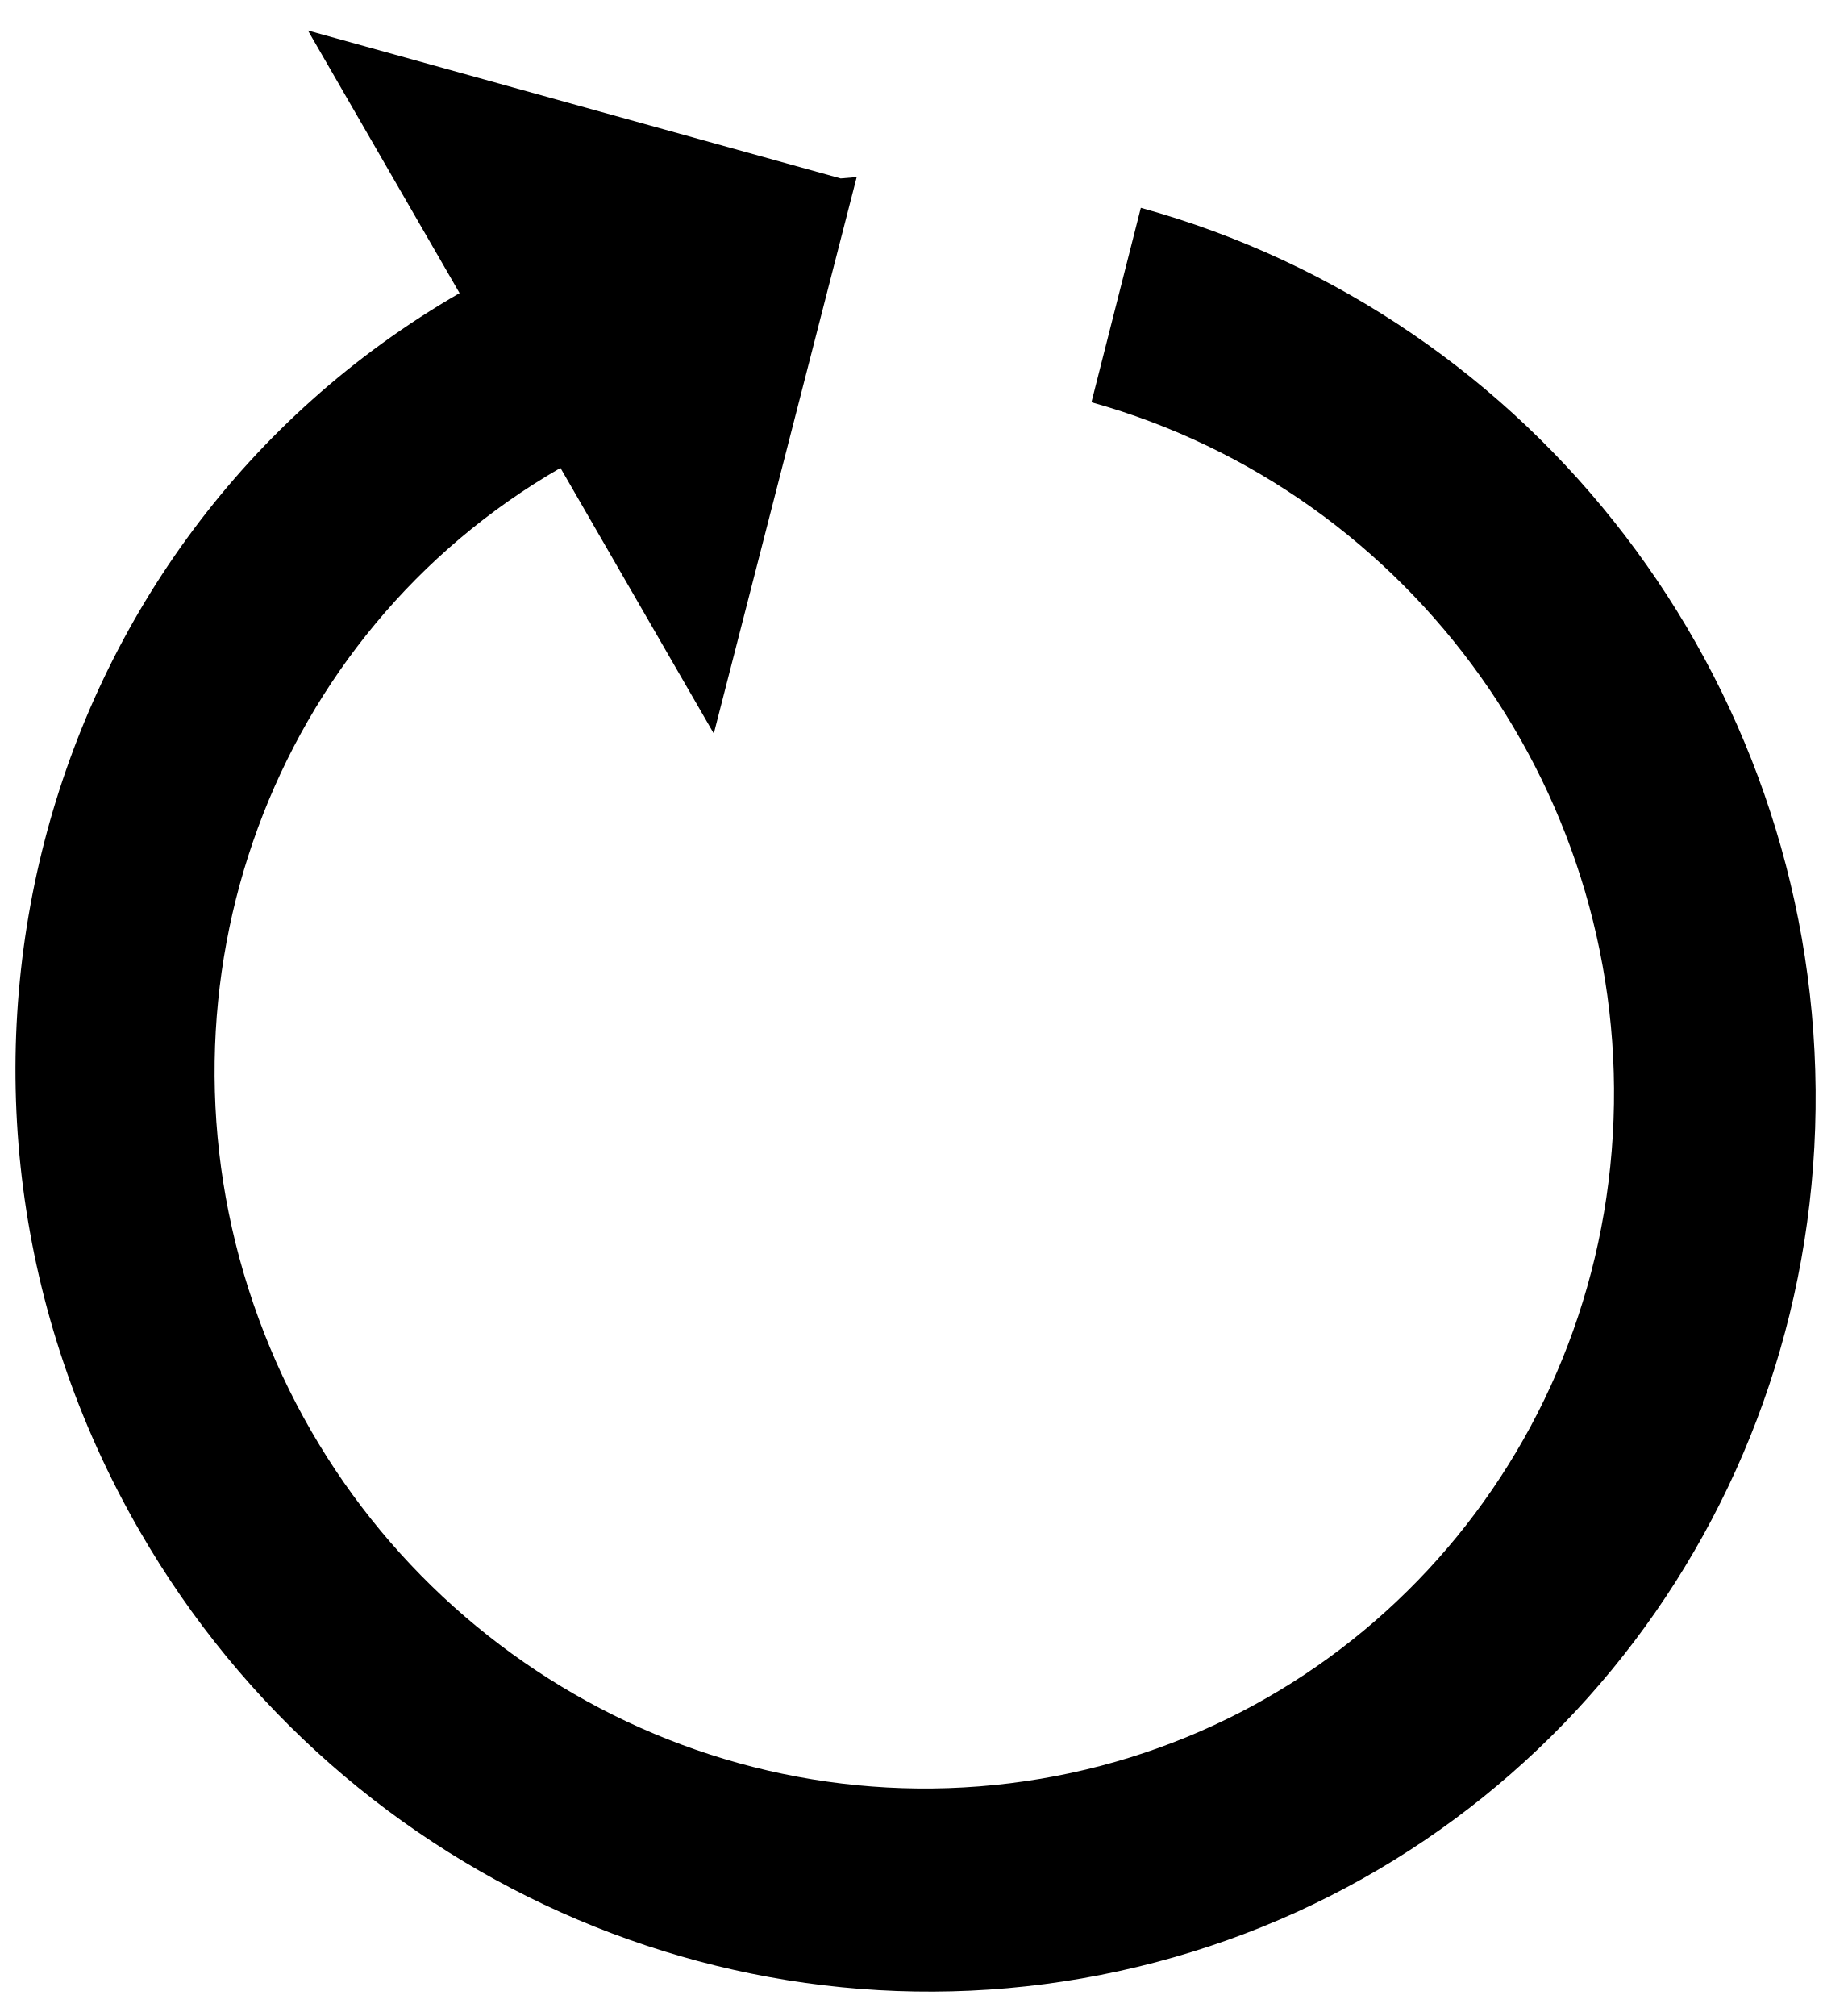
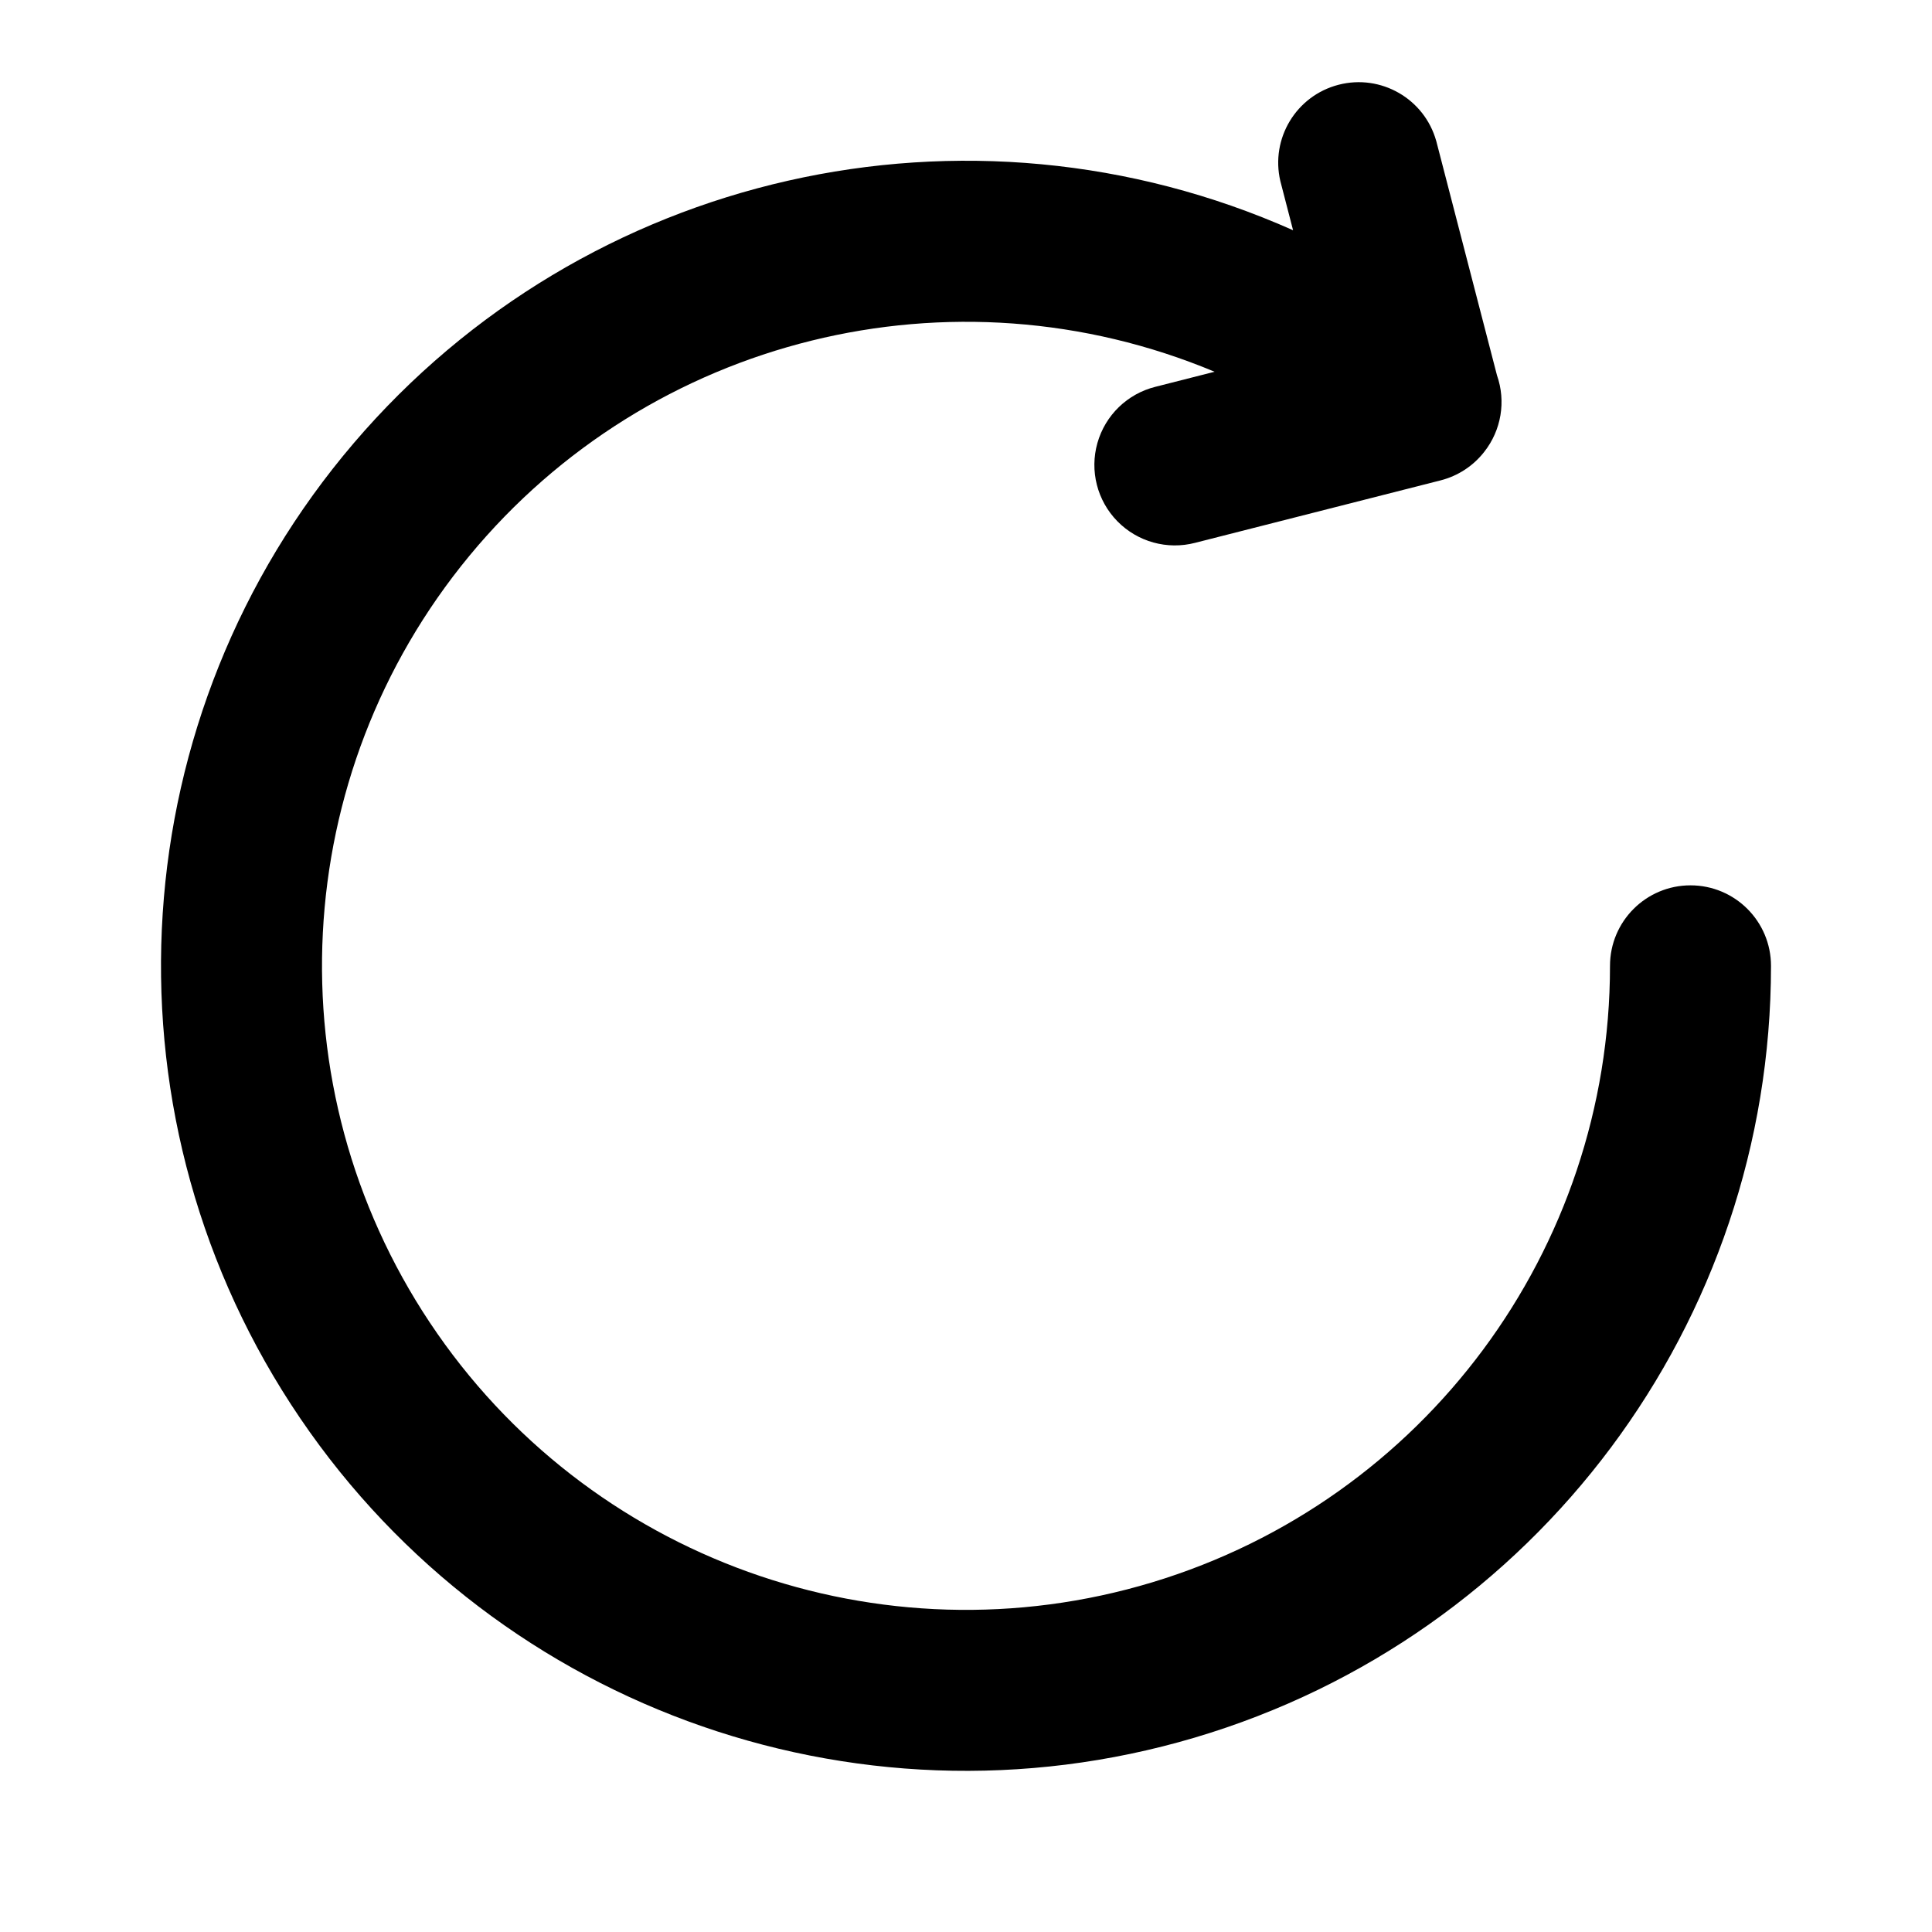
- <svg xmlns="http://www.w3.org/2000/svg" width="33" height="36" viewBox="0 0 33 36">
-   <path d="M21.883,0.84 C12.887,0.84 5.595,8.003 5.595,16.84 L0.179,16.84 L7.224,23.759 L7.346,24.019 L14.676,16.84 L9.199,16.84 C9.193,10.906 13.454,5.794 19.377,4.629 C25.3,3.464 31.235,6.571 33.555,12.05 C35.875,17.528 33.932,23.854 28.915,27.159 C23.898,30.463 17.204,29.827 12.925,25.639 L10.359,28.139 C15.568,33.269 23.635,34.319 30.025,30.701 C36.415,27.083 39.532,19.698 37.623,12.7 C35.715,5.702 29.258,0.836 21.883,0.84 Z" transform="scale(1 -1) rotate(-60 -12.216 3.54)" />
+ <svg xmlns="http://www.w3.org/2000/svg" width="24" height="24" fill="currentColor" viewBox="0 0 24 24">
+   <path fill-rule="evenodd" d="M17.841 1.75a1 1 0 0 0-1.936.5l.158.61A10 10 0 1 0 22 11.998a1 1 0 1 0-2 0 8 8 0 1 1-4.912-7.38l-.735.187a1 1 0 1 0 .494 1.938l3.05-.776a1 1 0 0 0 .54-.353 1 1 0 0 0 .159-.952l-.755-2.913Z" clip-rule="evenodd" />
</svg>
